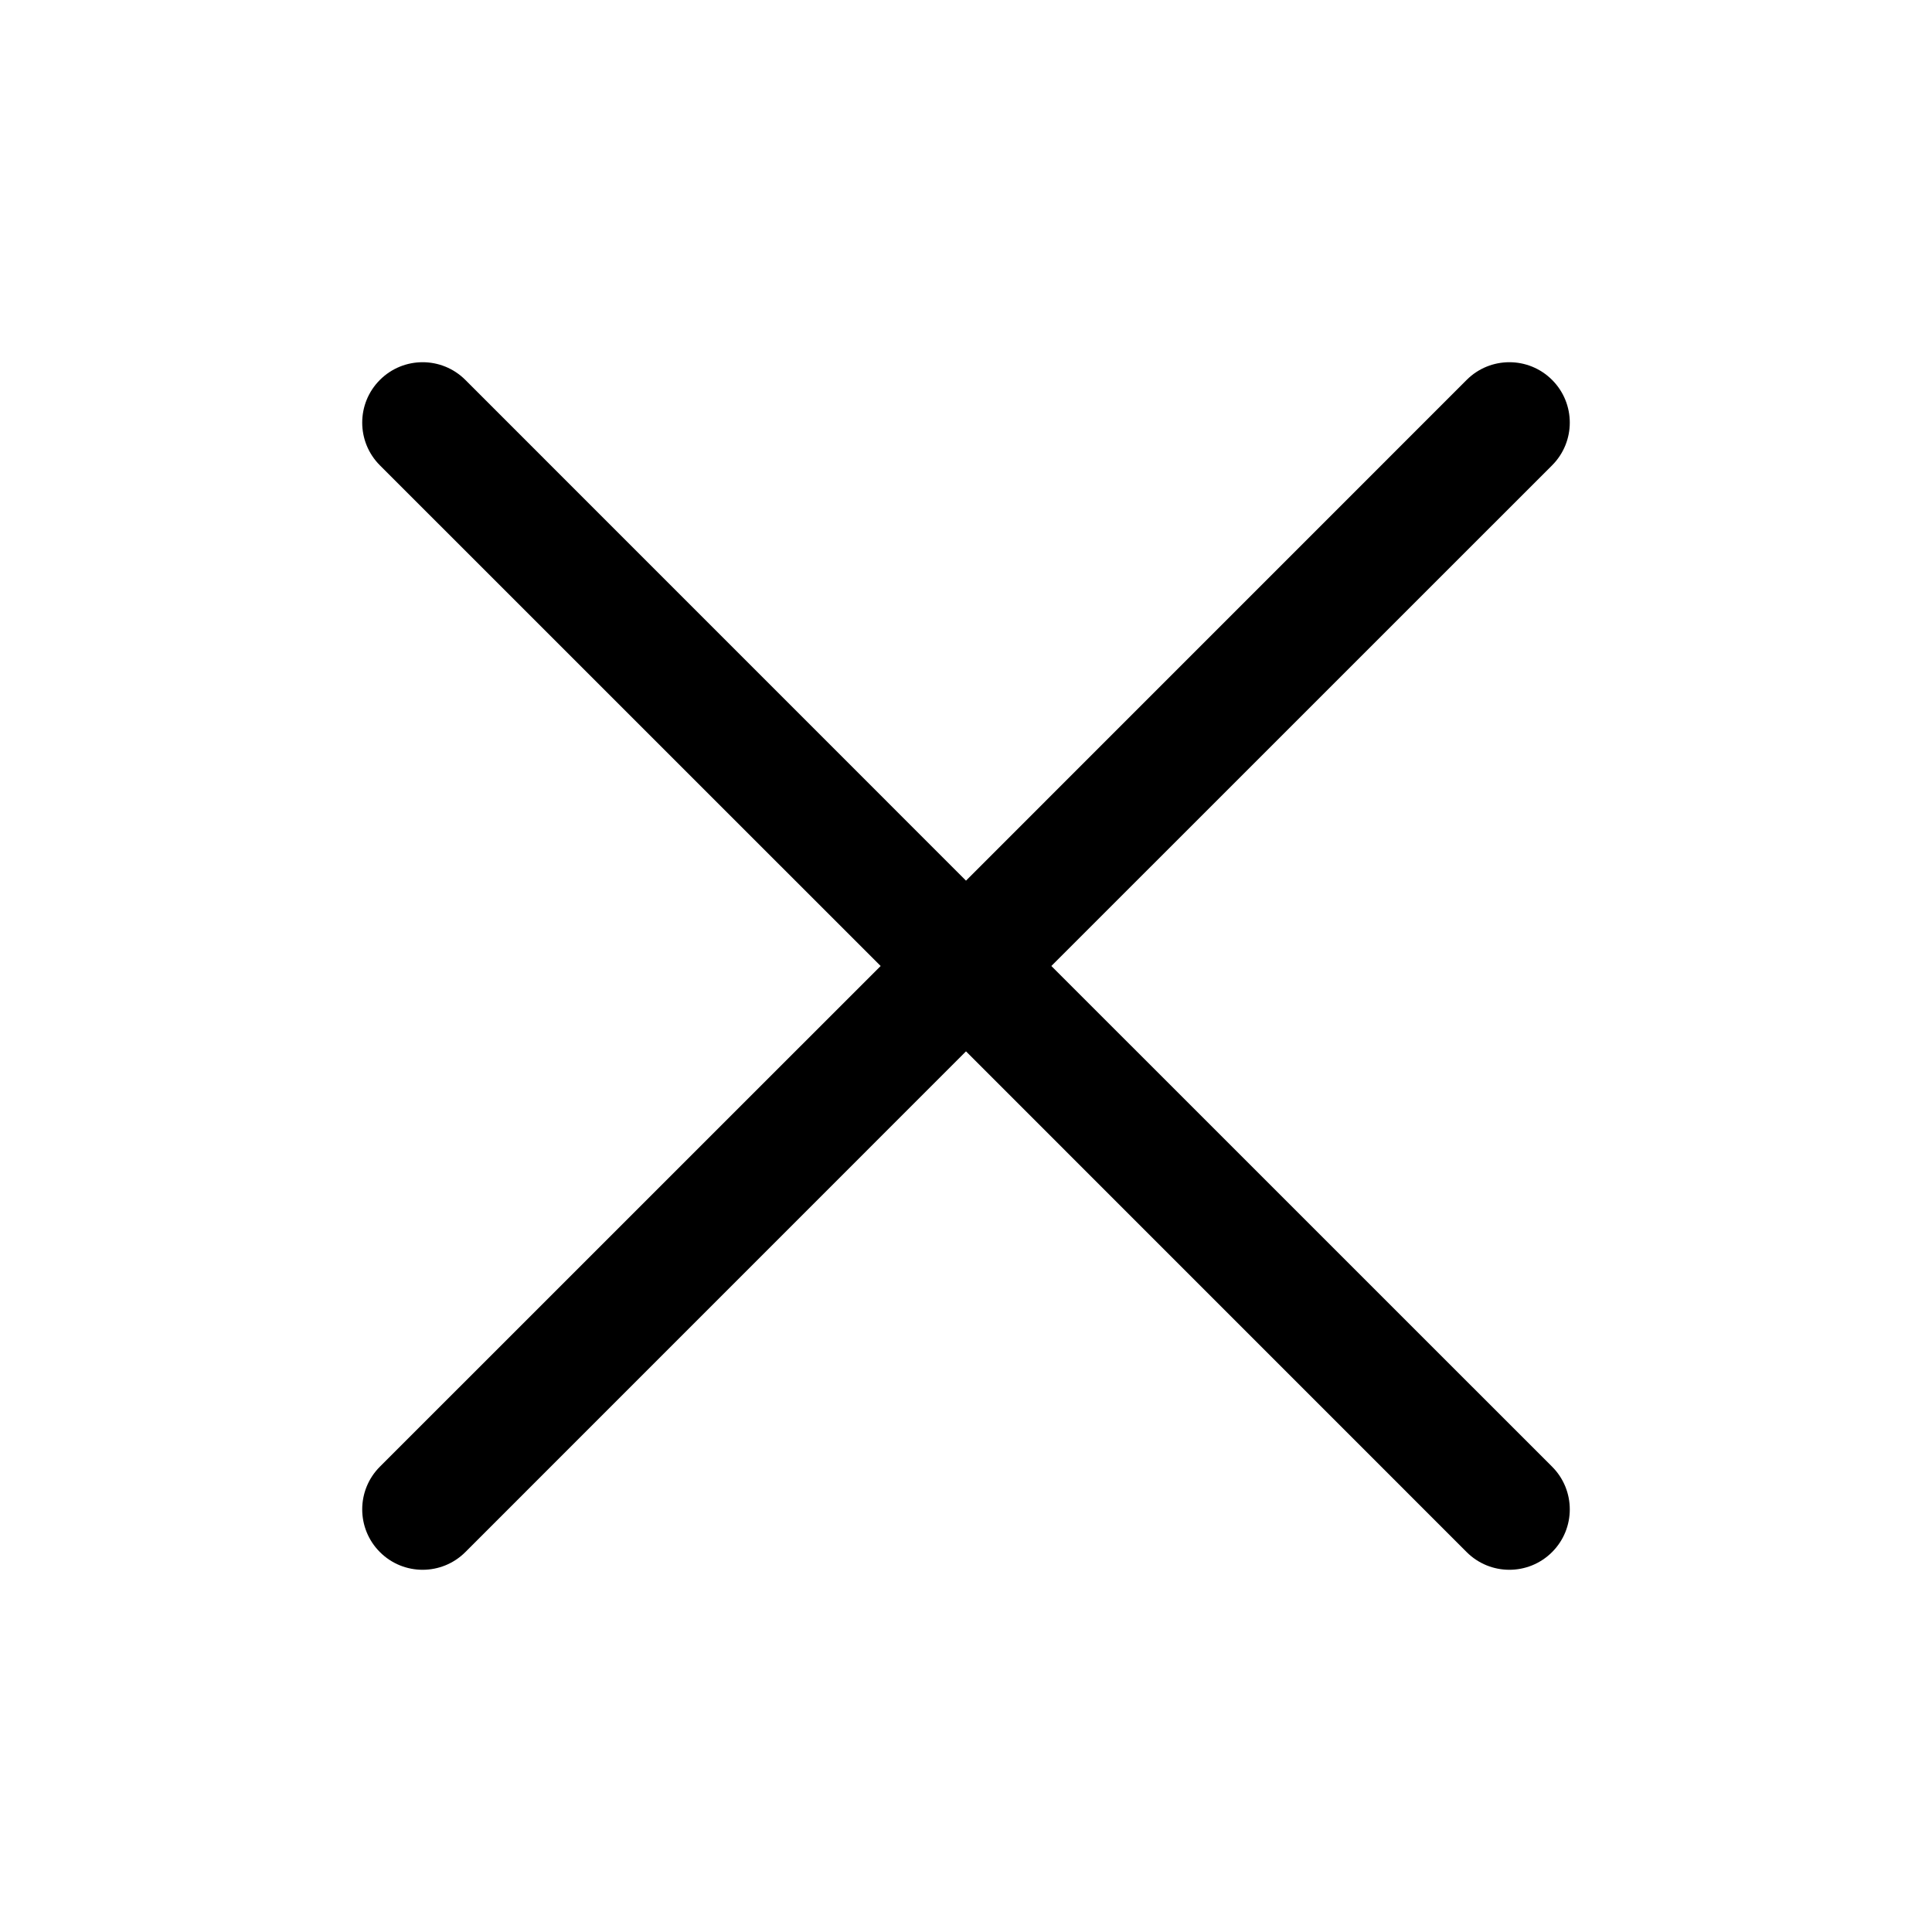
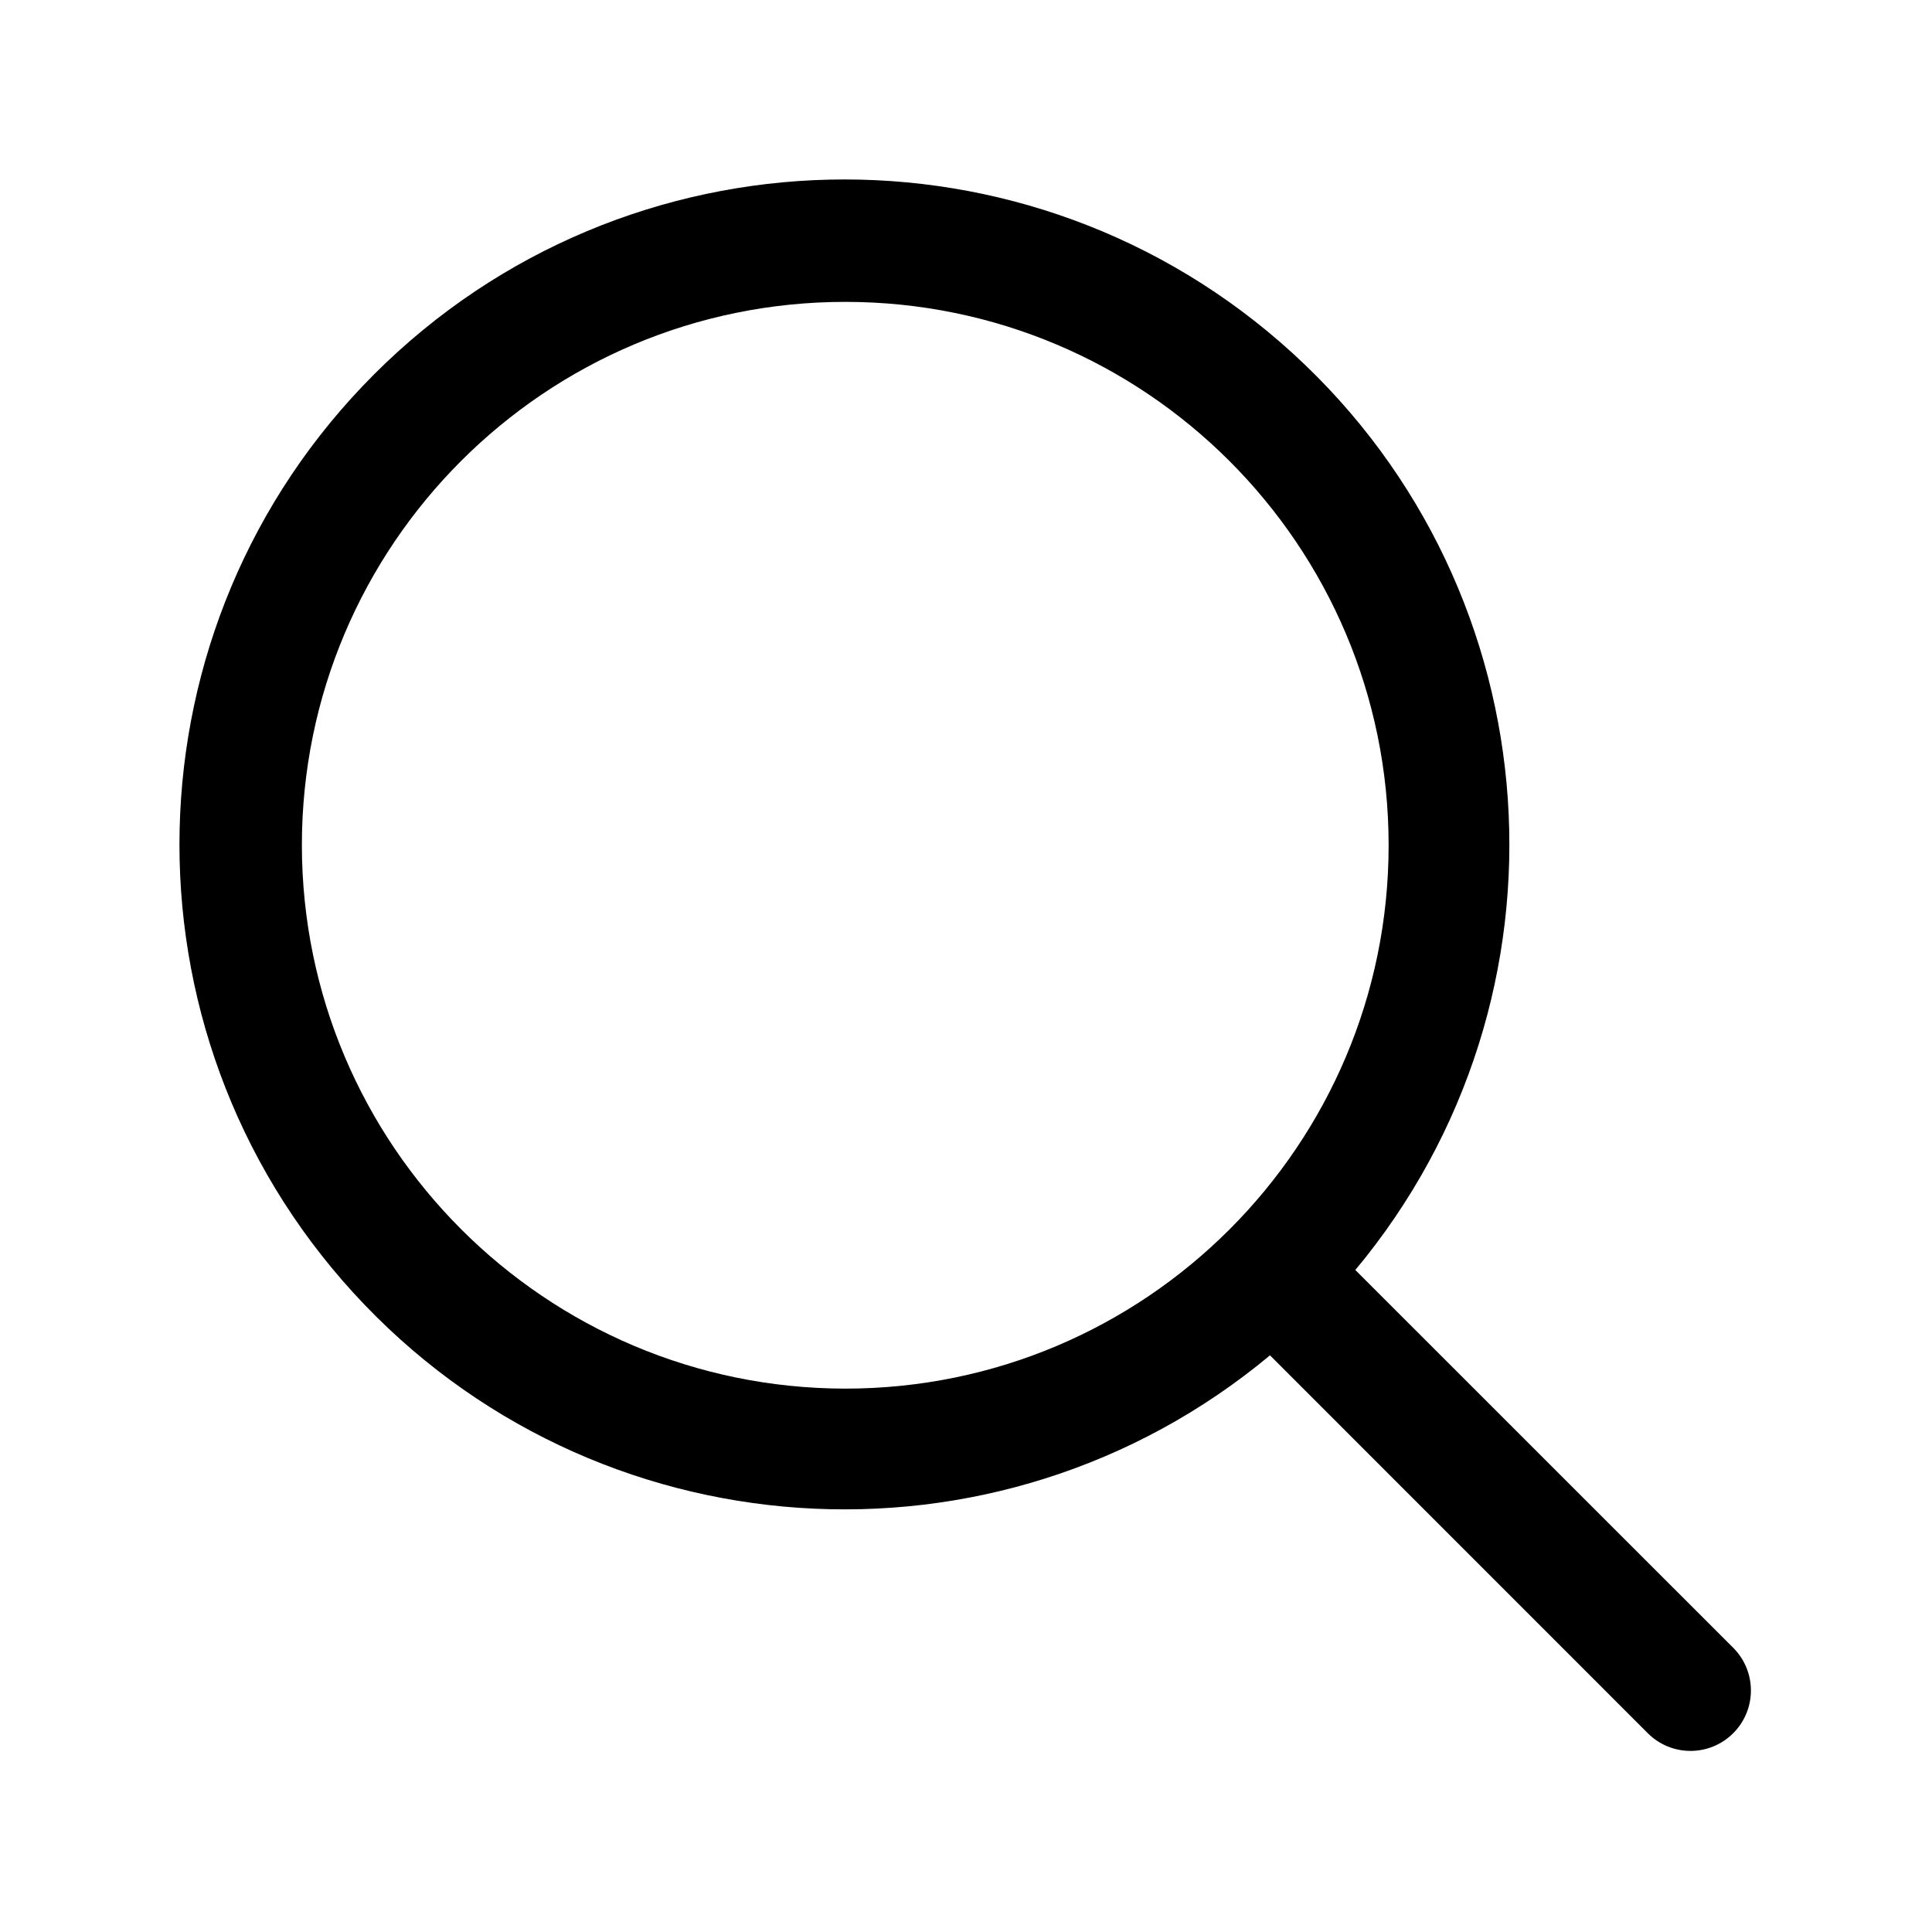
- <svg xmlns="http://www.w3.org/2000/svg" width="32" height="32" fill="#000000" viewBox="0 0 256 256">
-   <path d="M205.66,194.34a8,8,0,0,1-11.32,11.32L128,139.31,61.66,205.66a8,8,0,0,1-11.32-11.32L116.69,128,50.34,61.66A8,8,0,0,1,61.66,50.34L128,116.69l66.34-66.35a8,8,0,0,1,11.32,11.32L139.31,128Z" />
+ <svg xmlns="http://www.w3.org/2000/svg" fill="currentColor" viewBox="0 0 256 256">
+   <path d="M229.66,218.34l-50.07-50.06a88.11,88.11,0,1,0-11.31,11.31l50.06,50.07a8,8,0,0,0,11.32-11.32ZM40,112a72,72,0,1,1,72,72A72.08,72.08,0,0,1,40,112Z" />
</svg>
